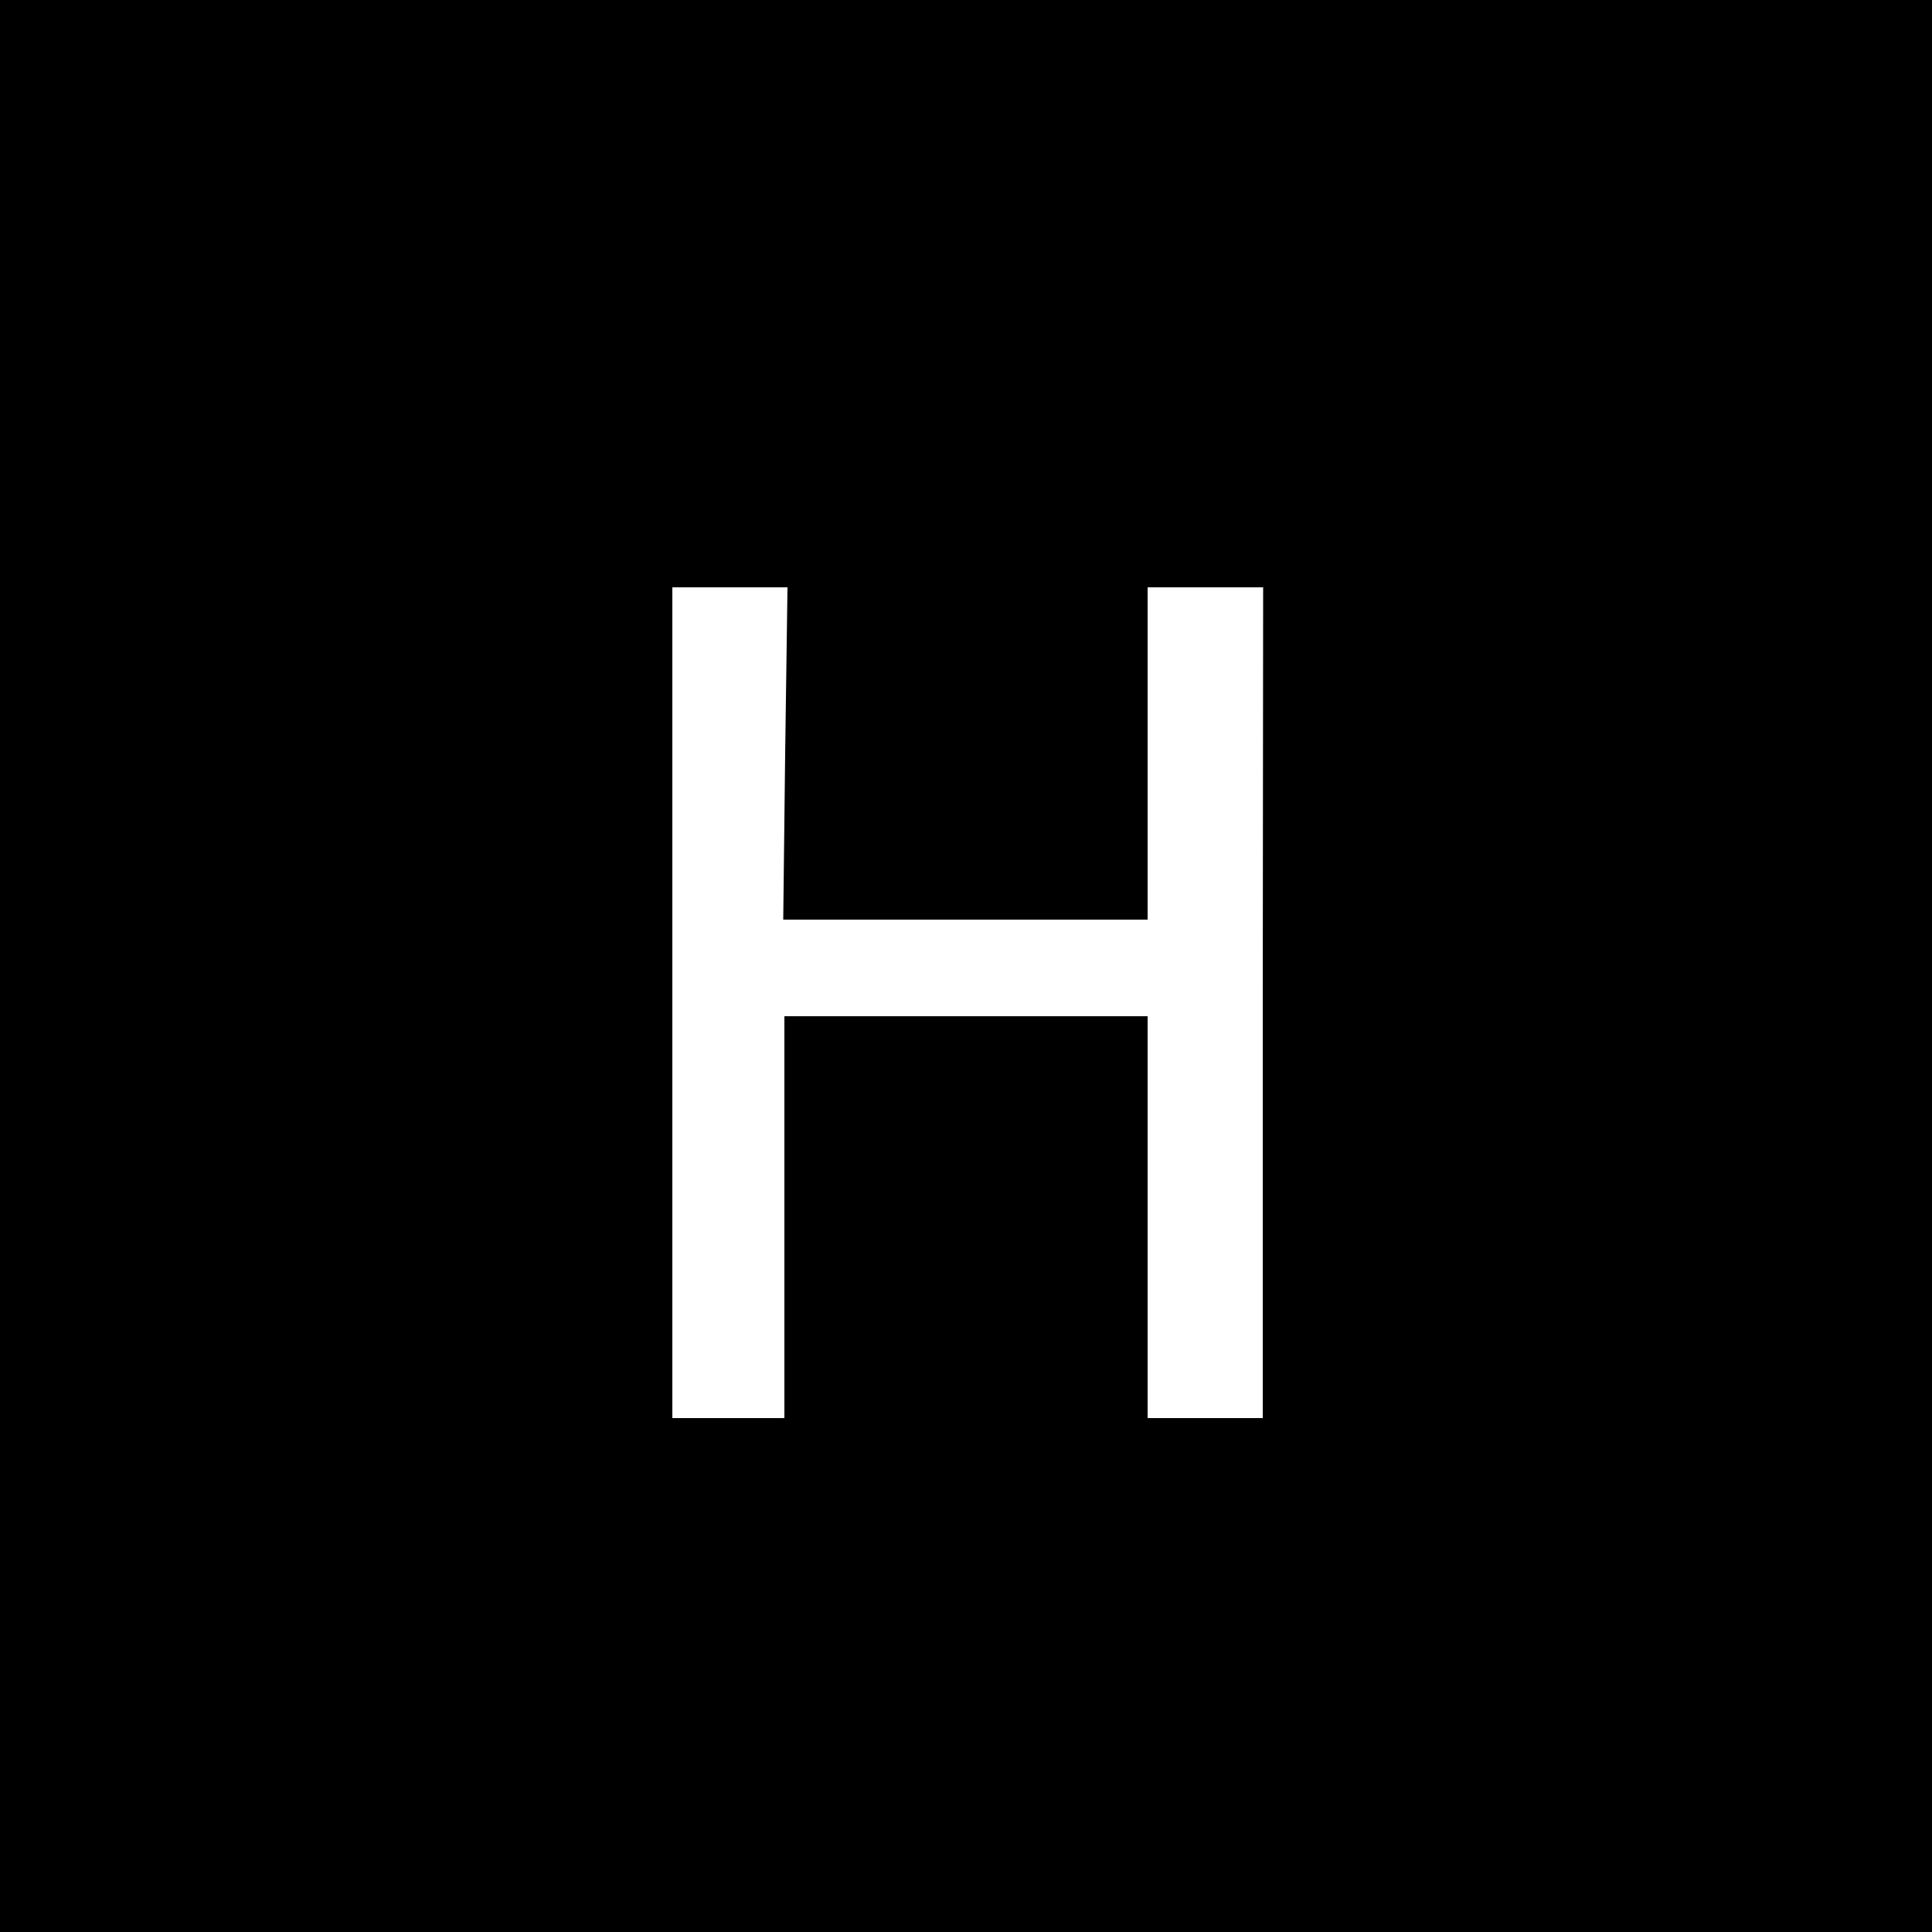
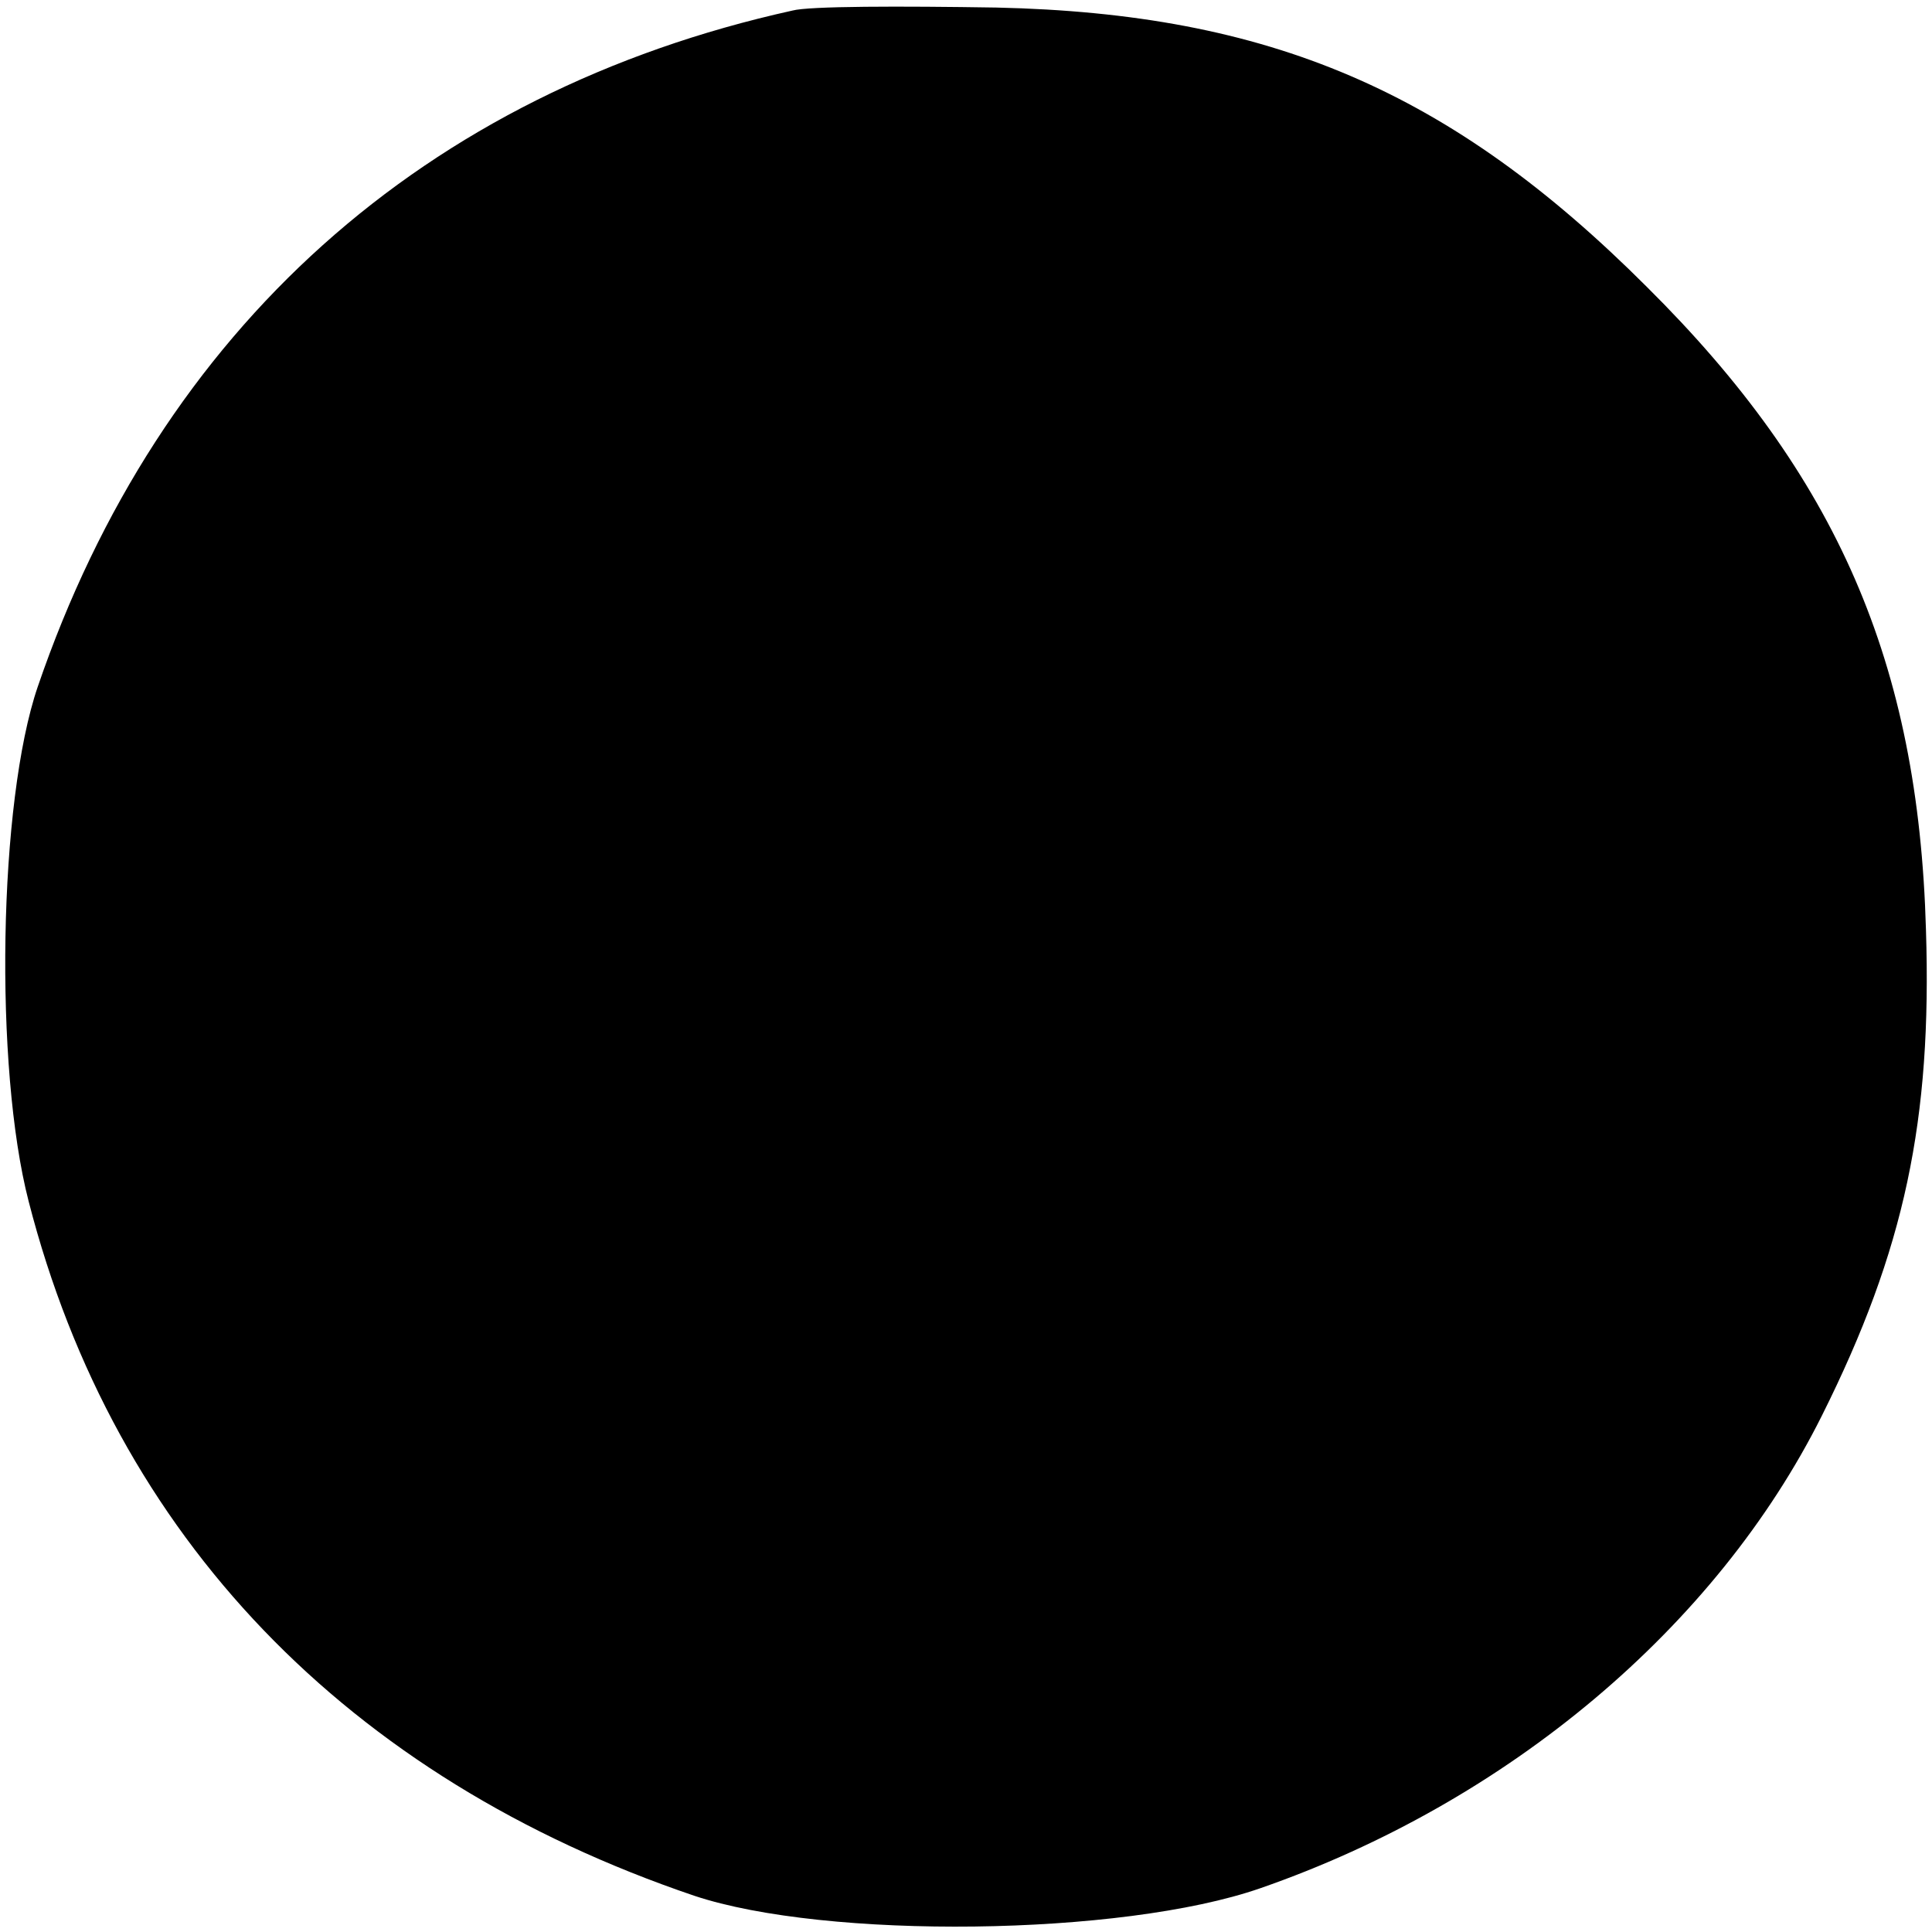
- <svg xmlns="http://www.w3.org/2000/svg" version="1" width="666.667" height="666.667" viewBox="0 0 500 500">
-   <path d="M0 250v250h500V0H0v250zm203.2-55l-.5 43H297v-86h29.9l-.1 107.5V367H297V263h-94v104h-29V152h29.8l-.6 43z" />
+ <svg xmlns="http://www.w3.org/2000/svg" version="1.0" width="128pt" height="128pt" viewBox="0 0 128 128" preserveAspectRatio="xMidYMid meet">
+   <g transform="translate(0,128) scale(0.1,-0.1)" fill="#000000" stroke="none">
+     <path d="M525 1273 c-244 -54 -419 -211 -500 -448 -26 -76 -29 -252 -6 -341 57 -222 211 -382 441 -460 87 -29 283 -27 375 5 164 57 302 173 372 313 55 110 73 196 69 322 -5 177 -59 301 -185 426 -130 130 -250 181 -431 185 -63 1 -124 1 -135 -2z" />
+   </g>
</svg>
